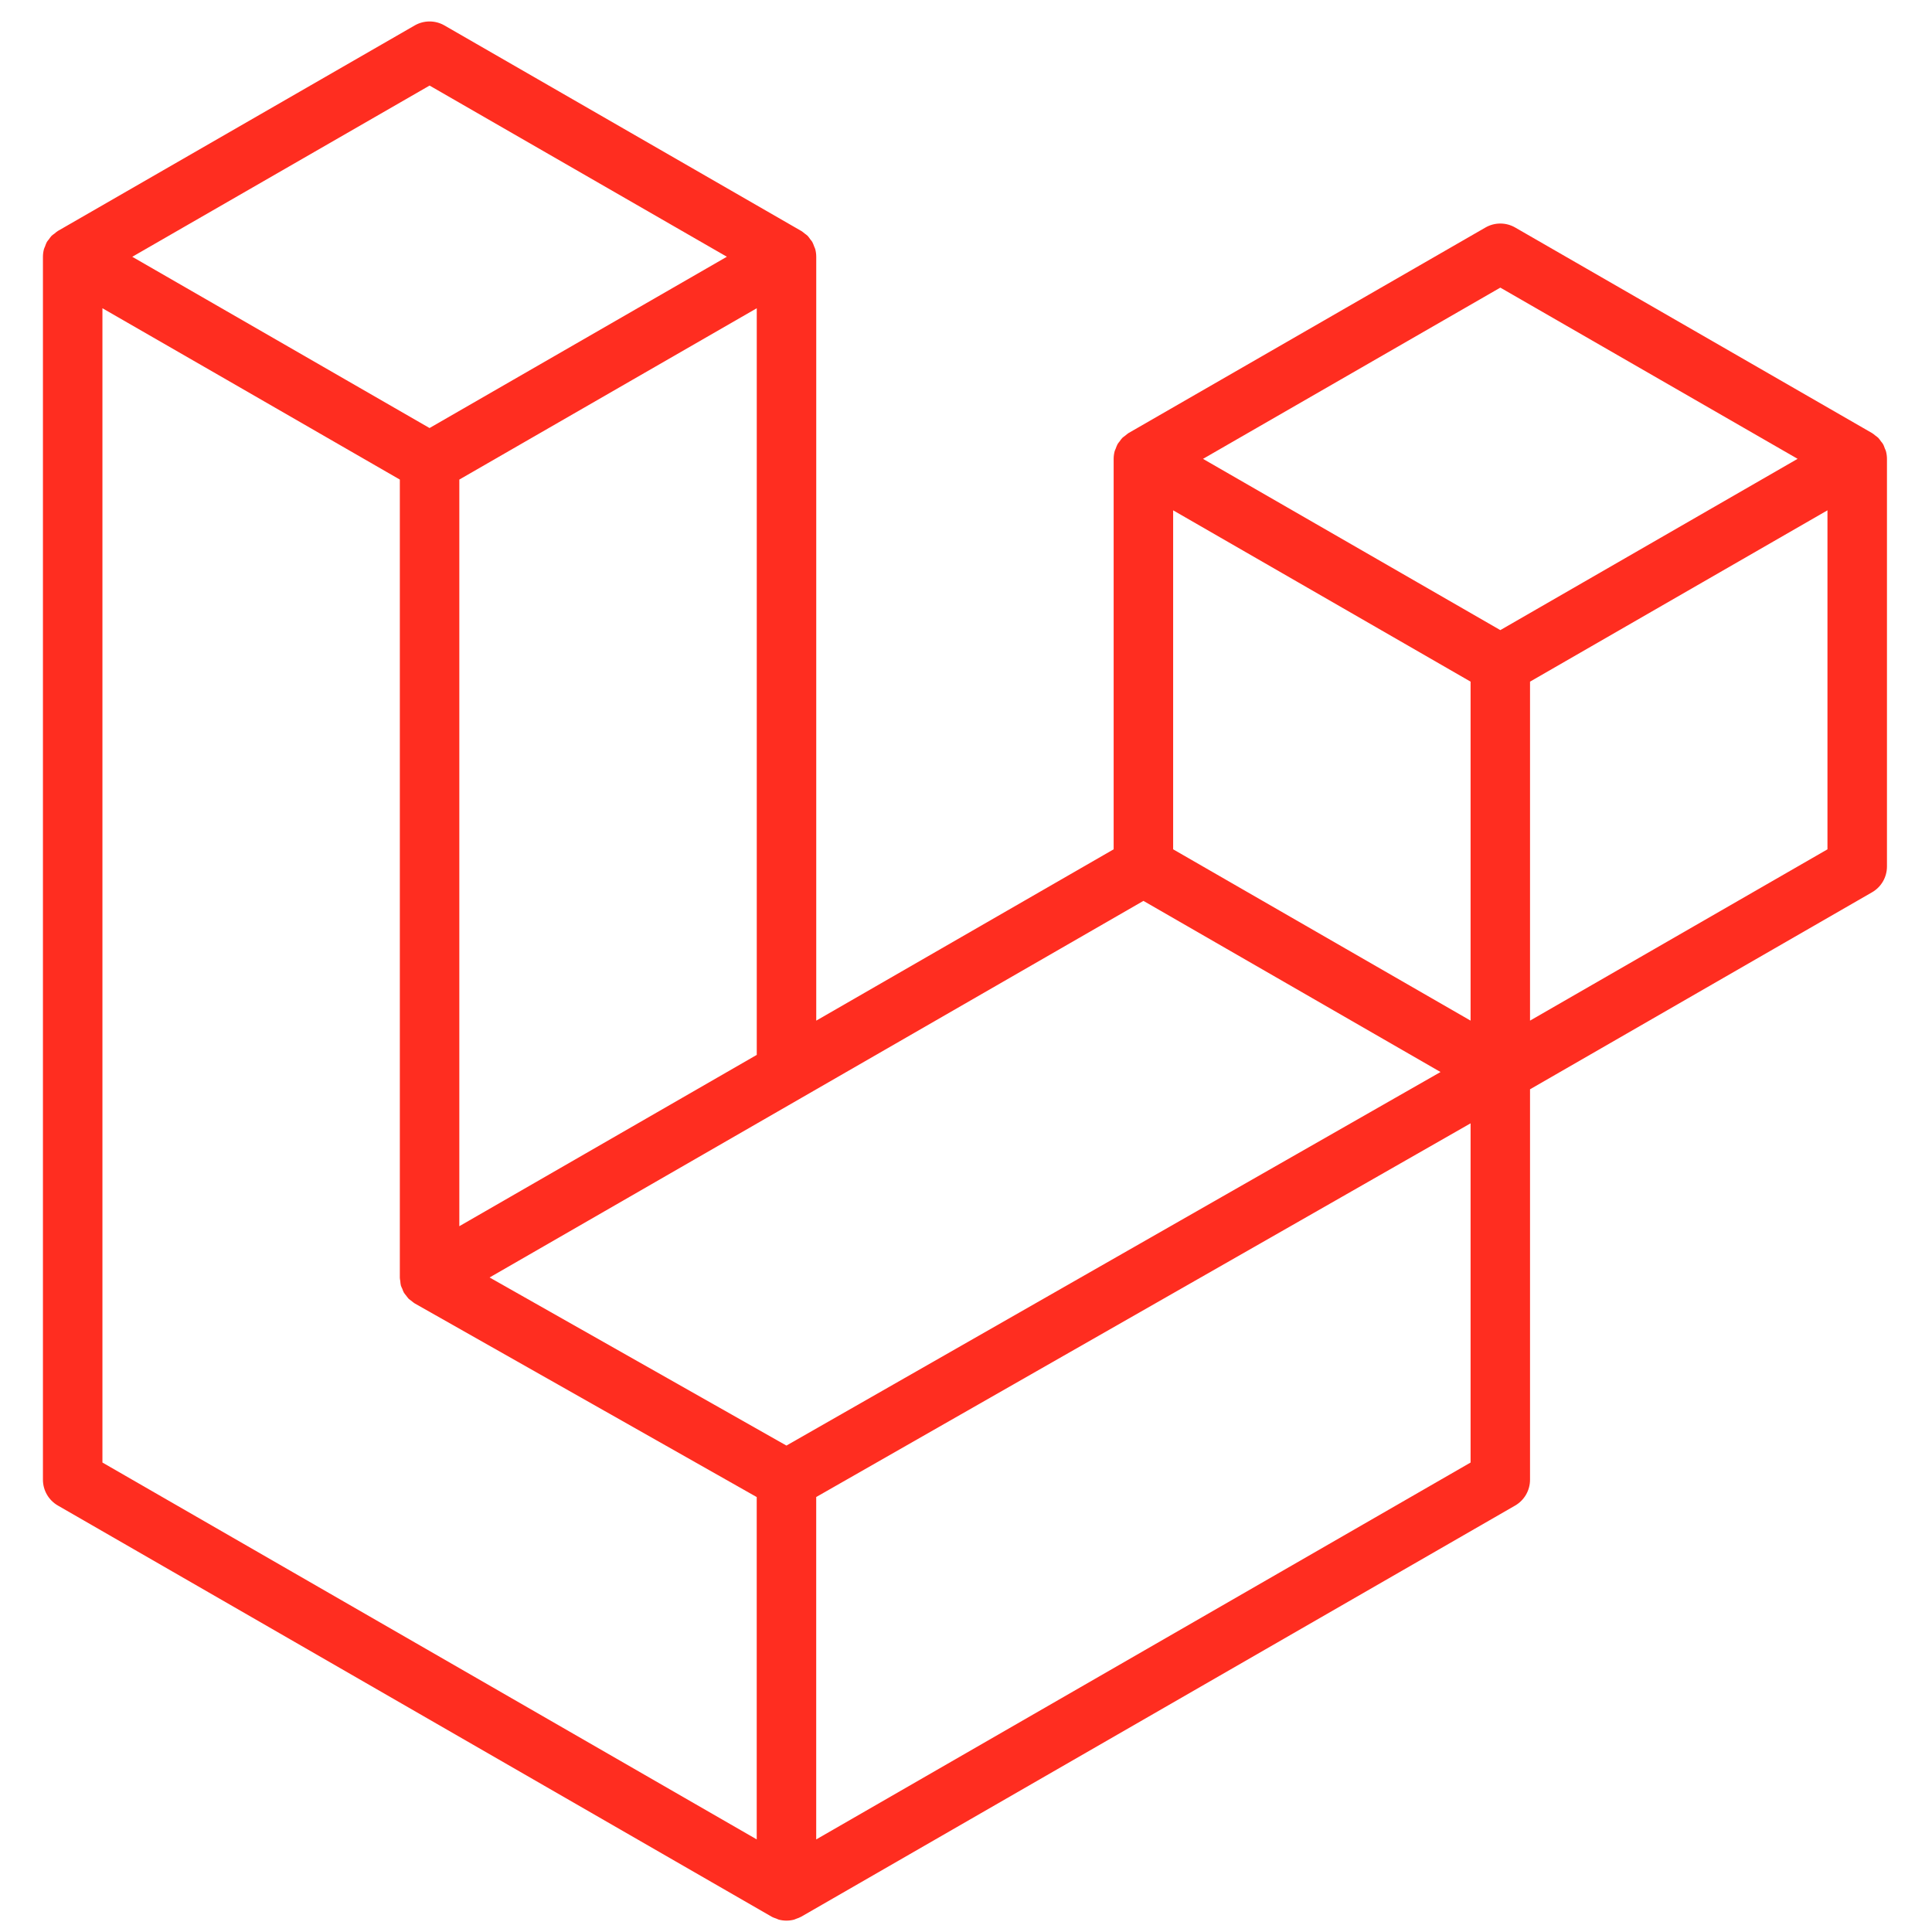
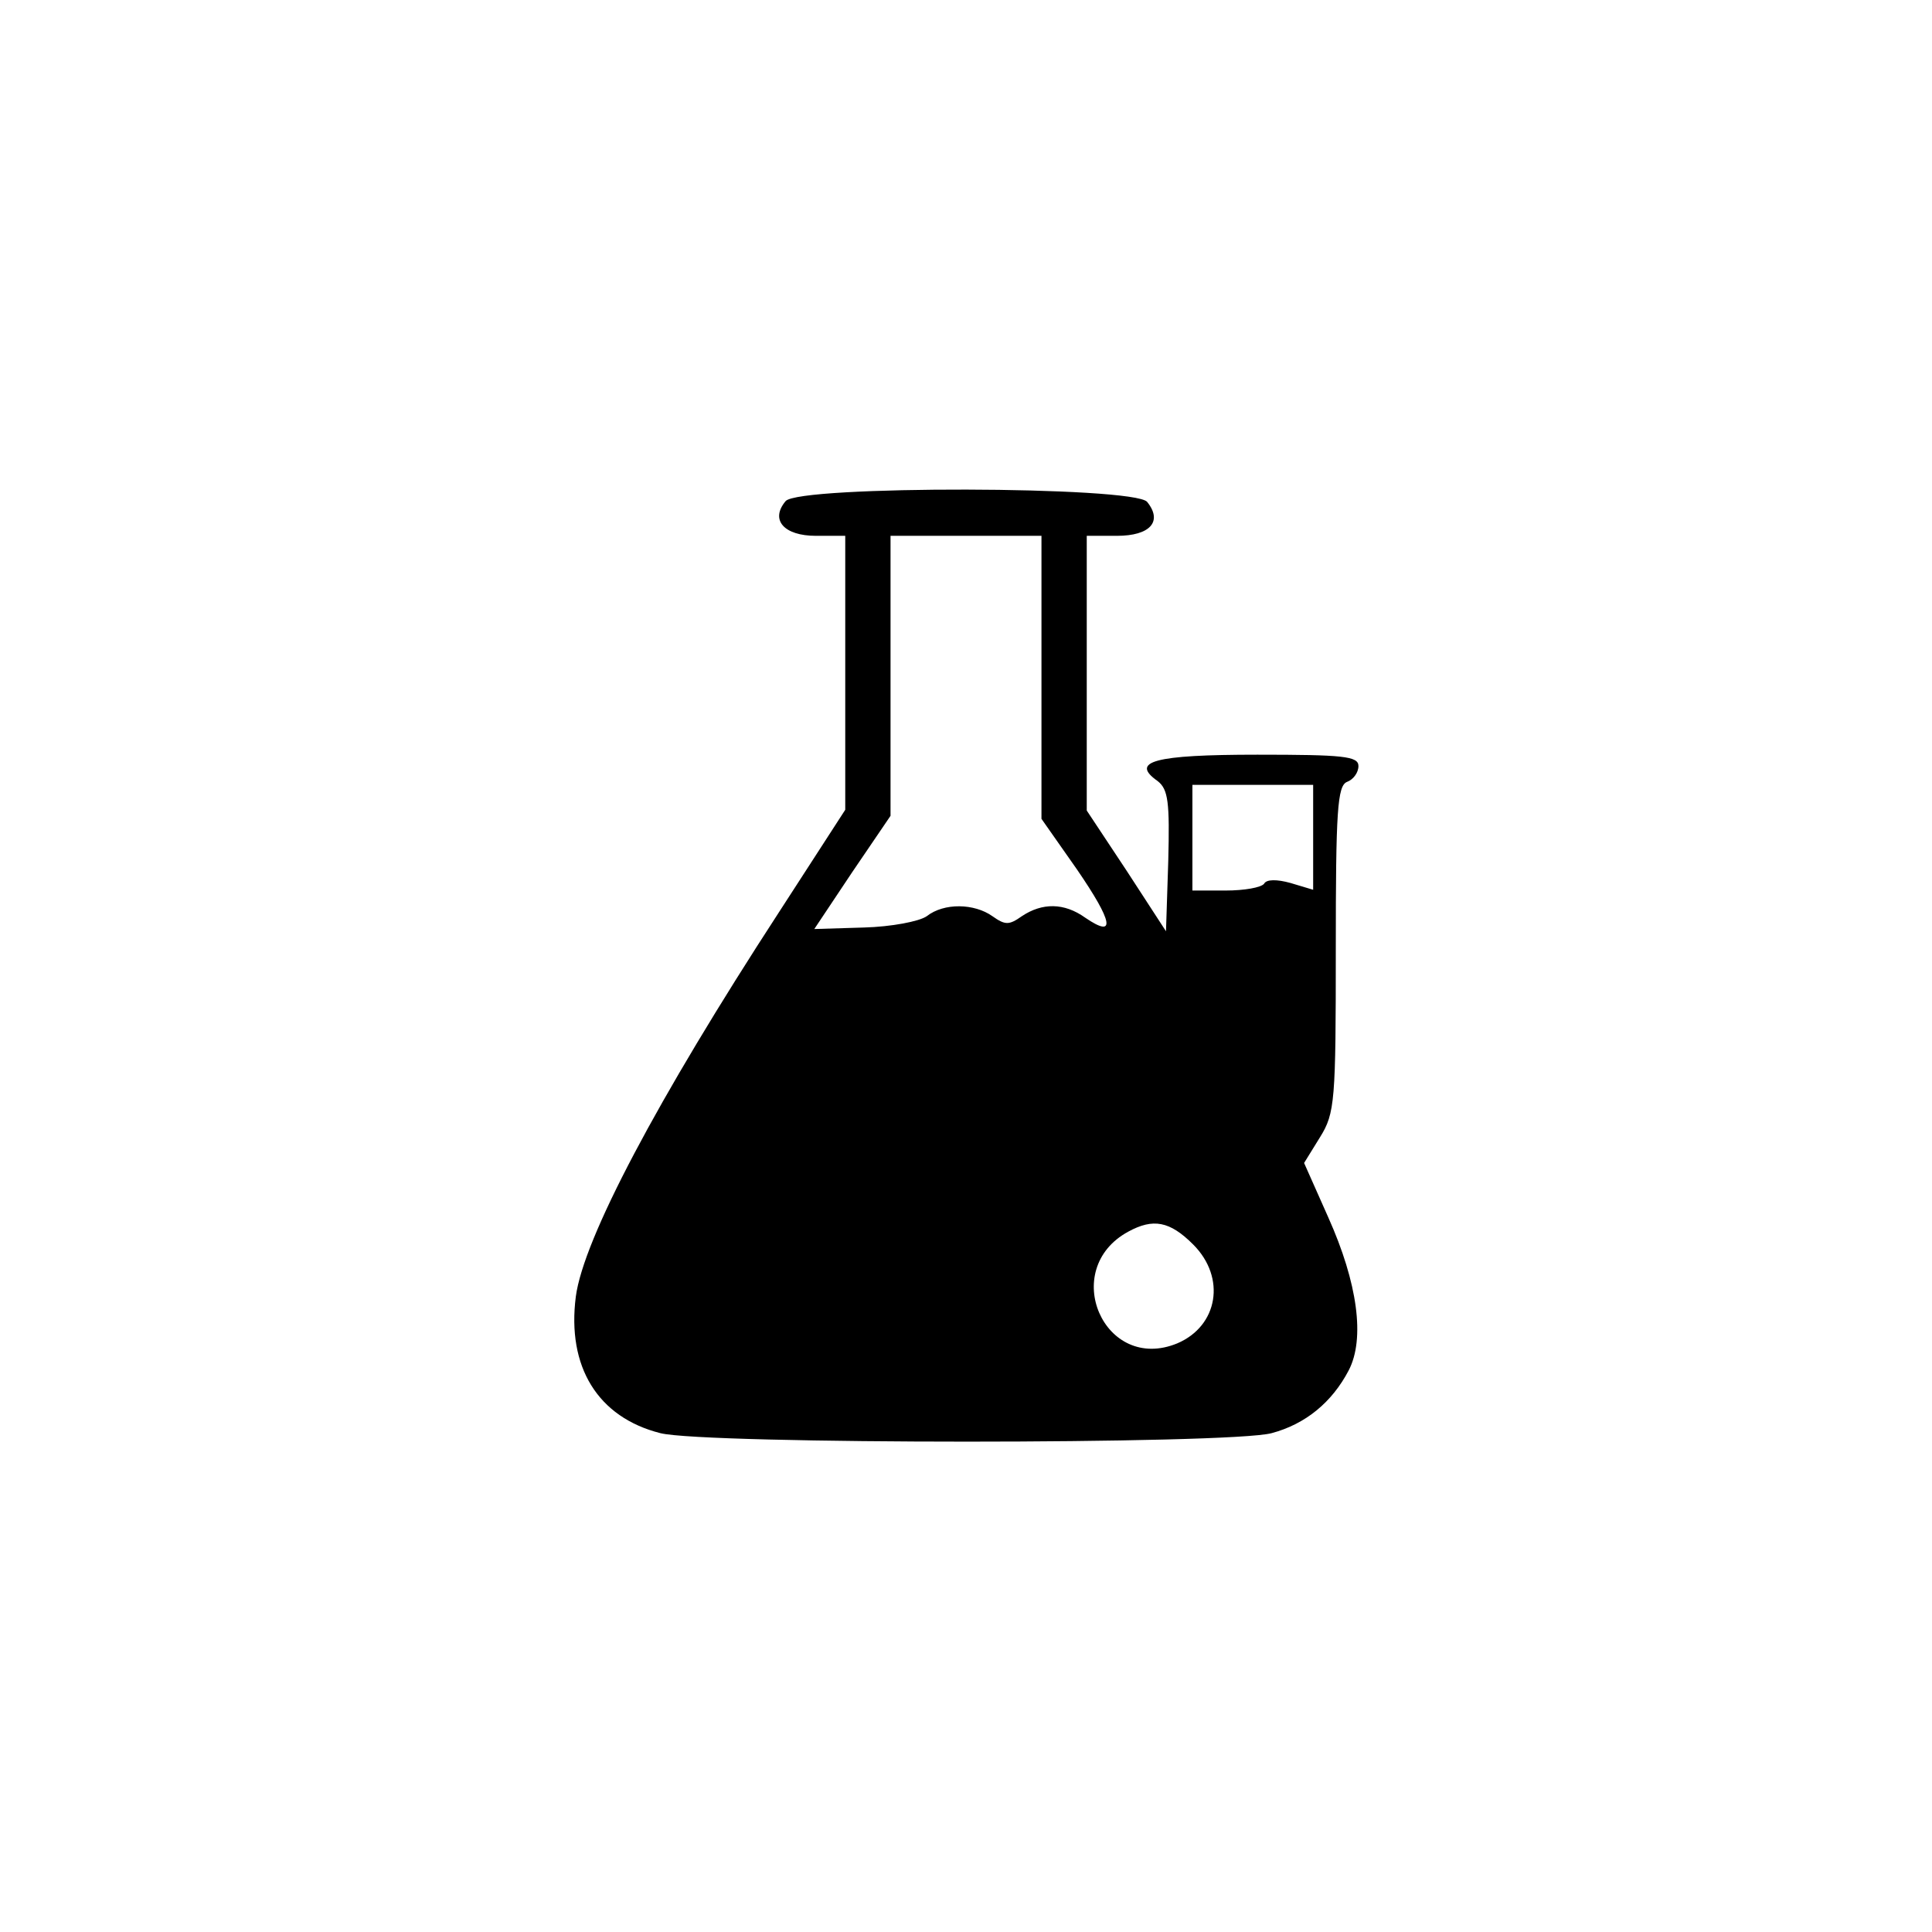
- <svg xmlns="http://www.w3.org/2000/svg" width="166" height="166" viewBox="0 0 166 166" fill="none">
-   <path fill-rule="evenodd" clip-rule="evenodd" d="M162.041 38.759C162.099 38.977 162.129 39.201 162.13 39.426V74.452C162.13 74.902 162.011 75.344 161.786 75.733C161.561 76.122 161.237 76.444 160.847 76.668L131.462 93.594V127.141C131.462 128.054 130.977 128.897 130.186 129.357L68.847 164.683C68.707 164.763 68.554 164.814 68.401 164.868C68.343 164.887 68.289 164.922 68.228 164.938C67.8 165.051 67.349 165.051 66.92 164.938C66.85 164.919 66.786 164.881 66.719 164.855C66.579 164.804 66.432 164.76 66.298 164.683L4.972 129.357C4.583 129.133 4.259 128.81 4.034 128.421C3.808 128.032 3.69 127.591 3.689 127.141L3.689 22.063C3.689 21.834 3.721 21.61 3.779 21.393C3.798 21.32 3.843 21.253 3.868 21.179C3.916 21.045 3.961 20.908 4.031 20.783C4.079 20.7 4.149 20.633 4.206 20.557C4.28 20.454 4.347 20.349 4.433 20.26C4.506 20.186 4.602 20.132 4.685 20.068C4.778 19.992 4.861 19.909 4.966 19.848L35.633 2.185C36.022 1.961 36.462 1.844 36.91 1.844C37.358 1.844 37.798 1.961 38.186 2.185L68.851 19.848H68.857C68.959 19.912 69.045 19.992 69.138 20.065C69.221 20.129 69.313 20.186 69.387 20.257C69.476 20.349 69.54 20.454 69.616 20.557C69.671 20.633 69.744 20.7 69.789 20.783C69.862 20.911 69.904 21.045 69.955 21.179C69.98 21.253 70.025 21.32 70.044 21.396C70.103 21.614 70.133 21.838 70.133 22.063V87.694L95.686 72.974V39.423C95.686 39.2 95.718 38.973 95.775 38.759C95.798 38.683 95.839 38.615 95.865 38.542C95.916 38.408 95.96 38.271 96.031 38.146C96.079 38.063 96.149 37.996 96.203 37.92C96.279 37.818 96.343 37.712 96.433 37.623C96.506 37.549 96.599 37.495 96.681 37.431C96.777 37.355 96.86 37.272 96.962 37.211L127.633 19.548C128.021 19.324 128.461 19.206 128.91 19.206C129.358 19.206 129.798 19.324 130.186 19.548L160.85 37.211C160.959 37.275 161.042 37.355 161.137 37.428C161.217 37.492 161.31 37.549 161.383 37.62C161.473 37.712 161.536 37.818 161.613 37.92C161.67 37.996 161.741 38.063 161.785 38.146C161.859 38.271 161.9 38.408 161.951 38.542C161.98 38.615 162.021 38.683 162.041 38.759ZM157.018 72.974V43.848L146.287 50.028L131.462 58.568V87.694L157.021 72.974H157.018ZM126.354 125.663V96.518L111.771 104.85L70.13 128.626V158.046L126.354 125.663ZM8.801 26.485V125.663L65.018 158.043V128.629L35.649 112L35.64 111.994L35.627 111.988C35.528 111.93 35.445 111.847 35.353 111.777C35.273 111.713 35.18 111.662 35.11 111.592L35.104 111.582C35.021 111.502 34.963 111.403 34.893 111.314C34.829 111.228 34.753 111.154 34.702 111.065L34.699 111.055C34.641 110.96 34.606 110.845 34.565 110.736C34.523 110.64 34.469 110.551 34.443 110.449C34.411 110.328 34.405 110.197 34.392 110.072C34.379 109.976 34.354 109.881 34.354 109.785V109.778V41.205L19.532 32.662L8.801 26.485ZM36.913 7.35L11.364 22.063L36.907 36.777L62.453 22.06L36.907 7.35H36.913ZM50.2 99.174L65.022 90.637V26.485L54.291 32.665L39.466 41.205V105.357L50.2 99.174ZM128.91 24.713L103.363 39.426L128.91 54.14L154.453 39.423L128.91 24.713ZM126.354 58.568L111.529 50.028L100.798 43.848V72.974L115.619 81.511L126.354 87.694V58.568ZM67.571 124.205L105.042 102.803L123.772 92.109L98.245 77.405L68.854 94.334L42.066 109.762L67.571 124.205Z" fill="#FF2D20" />
+ <svg xmlns="http://www.w3.org/2000/svg" version="1.0" width="256pt" height="256pt" viewBox="0 0 256 256" preserveAspectRatio="xMidYMid meet">
+   <g transform="translate(0,256) scale(0.1,-0.1)" fill="#000000" stroke="none">
+     <path d="M1041 1896 c-21 -25 -2 -46 40 -46 l39 0 0 -182 0 -181 -88 -136 c-162 -249 -259 -433 -269 -509 -12 -93 29 -160 112 -181 59 -15 755 -15 810 0 45 12 80 41 102 83 22 42 12 116 -27 203 l-32 72 21 34 c20 32 21 48 21 250 0 182 2 216 15 221 8 3 15 12 15 21 0 13 -20 15 -134 15 -137 0 -169 -9 -132 -35 14 -11 16 -28 14 -106 l-3 -93 -52 80 -53 80 0 182 0 182 40 0 c44 0 61 19 40 45 -18 21 -461 22 -479 1z m339 -233 l0 -188 47 -67 c48 -70 52 -92 11 -64 -28 20 -57 20 -84 2 -17 -12 -22 -12 -39 0 -24 17 -64 18 -87 0 -10 -7 -47 -14 -83 -15 l-66 -2 50 75 51 75 0 186 0 185 100 0 100 0 0 -187z m360 -212 l0 -70 -30 9 c-18 5 -32 5 -35 -1 -4 -5 -26 -9 -51 -9 l-44 0 0 70 0 70 80 0 80 0 0 -69z m-159 -540 c44 -44 33 -108 -21 -131 -97 -40 -157 98 -65 148 33 18 55 14 86 -17z" />
+   </g>
</svg>
